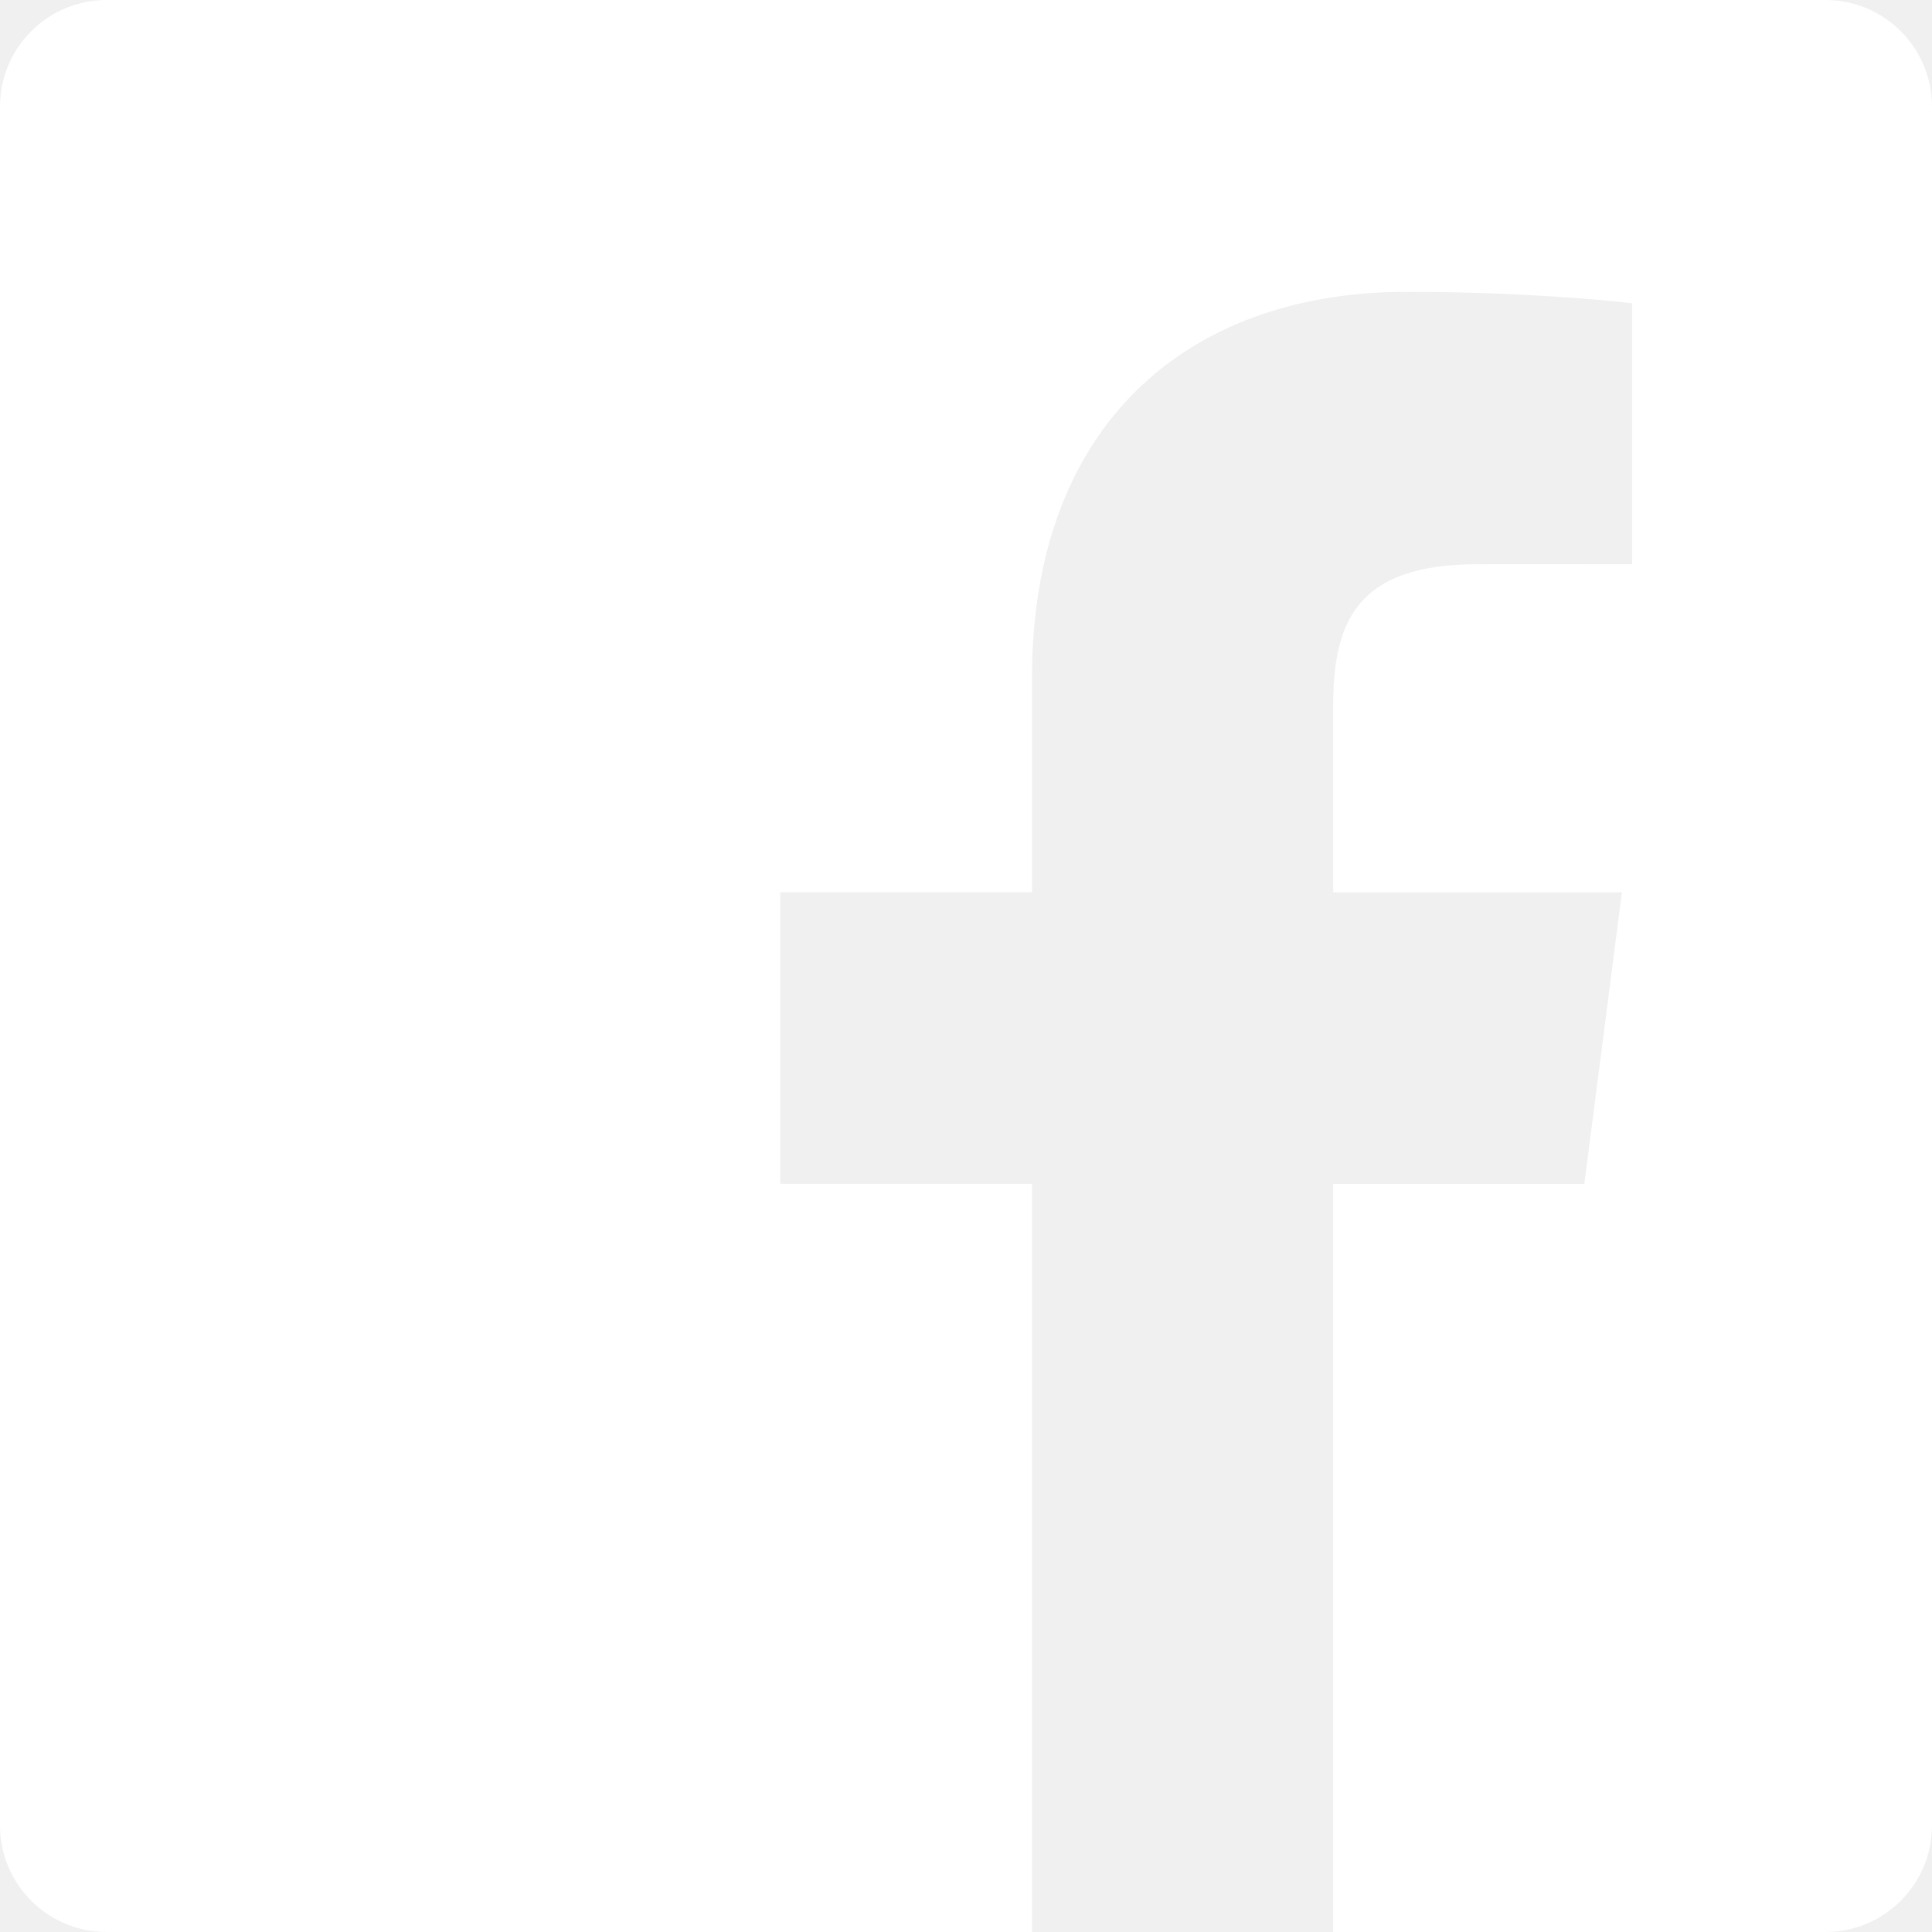
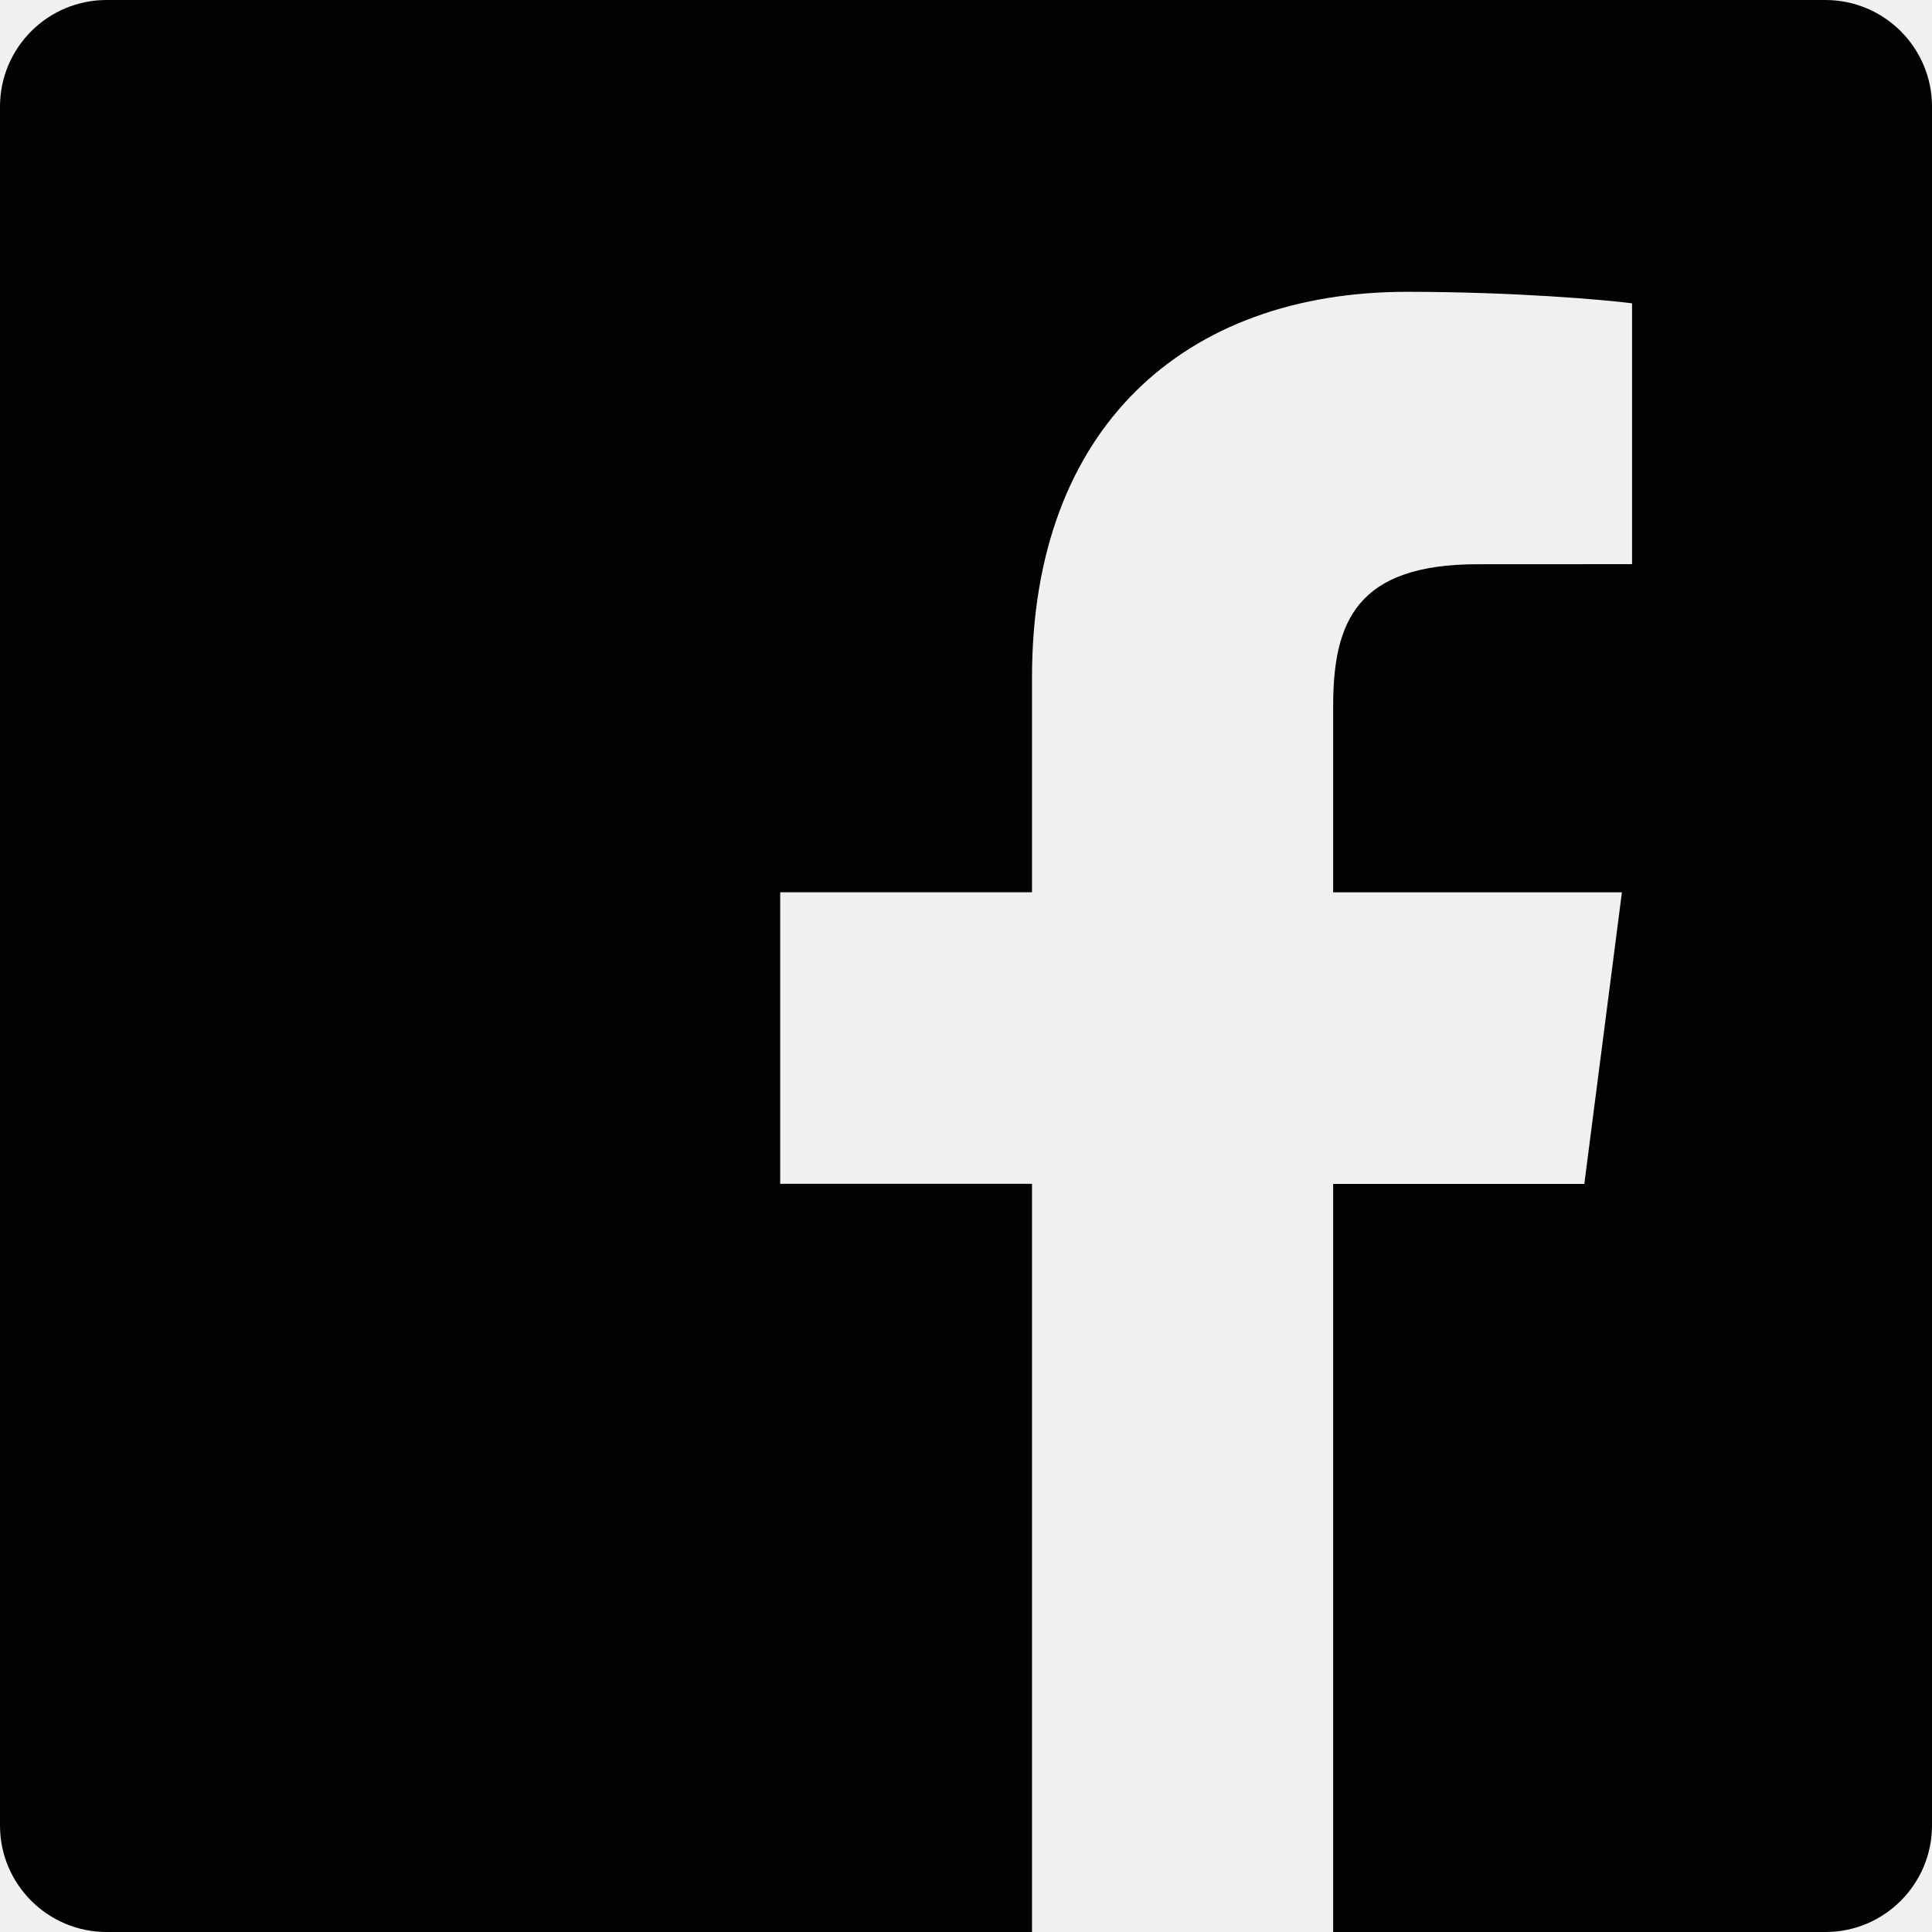
<svg xmlns="http://www.w3.org/2000/svg" width="24" height="24">
-   <path d="M22.675 0H1.325C.593 0 0 .593 0 1.325v21.351C0 23.407.593 24 1.325 24H12.82v-9.294H9.692v-3.622h3.128V8.413c0-3.1 1.893-4.788 4.659-4.788 1.325 0 2.463.099 2.795.143v3.24l-1.918.001c-1.504 0-1.795.715-1.795 1.763v2.313h3.587l-.467 3.622h-3.12V24h6.116c.73 0 1.323-.593 1.323-1.325V1.325C24 .593 23.407 0 22.675 0z" fill="#FFF" fill-rule="nonzero" />
+   <path d="M22.675 0H1.325C.593 0 0 .593 0 1.325v21.351C0 23.407.593 24 1.325 24H12.82v-9.294H9.692v-3.622h3.128V8.413c0-3.1 1.893-4.788 4.659-4.788 1.325 0 2.463.099 2.795.143v3.24l-1.918.001c-1.504 0-1.795.715-1.795 1.763v2.313h3.587l-.467 3.622h-3.12V24h6.116c.73 0 1.323-.593 1.323-1.325V1.325C24 .593 23.407 0 22.675 0z" fill="#020202" fill-rule="nonzero" />
</svg>
